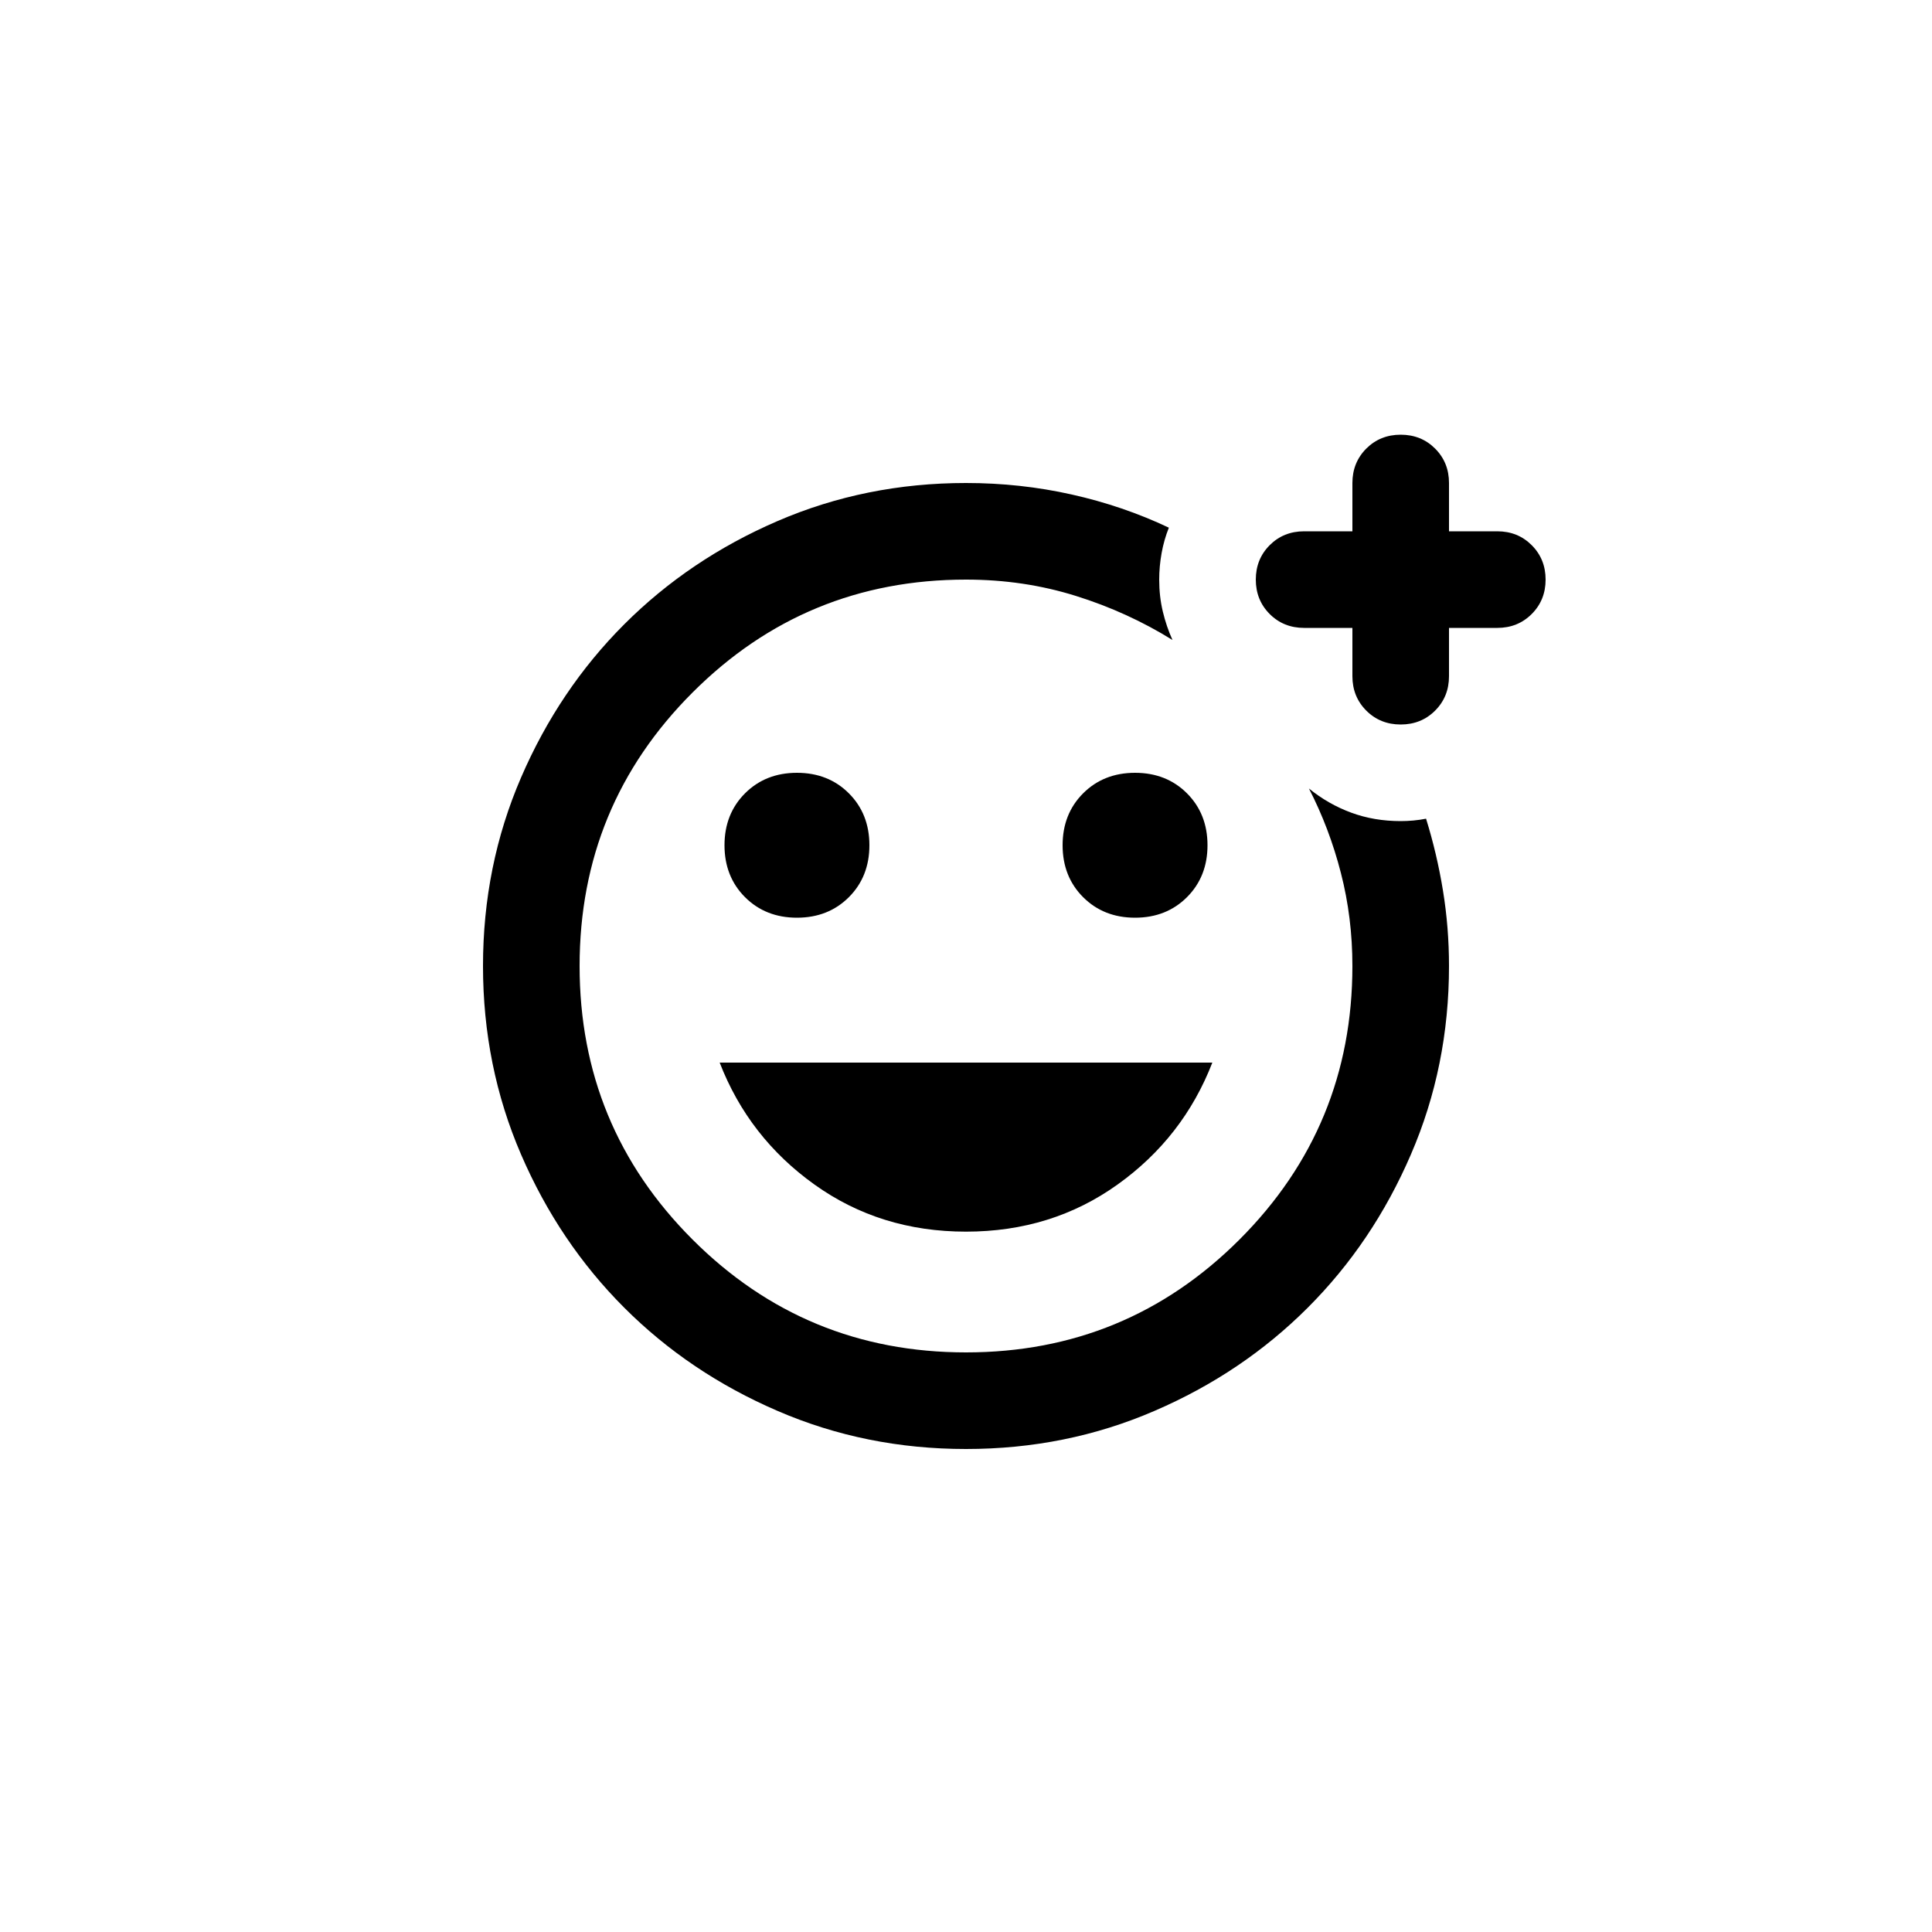
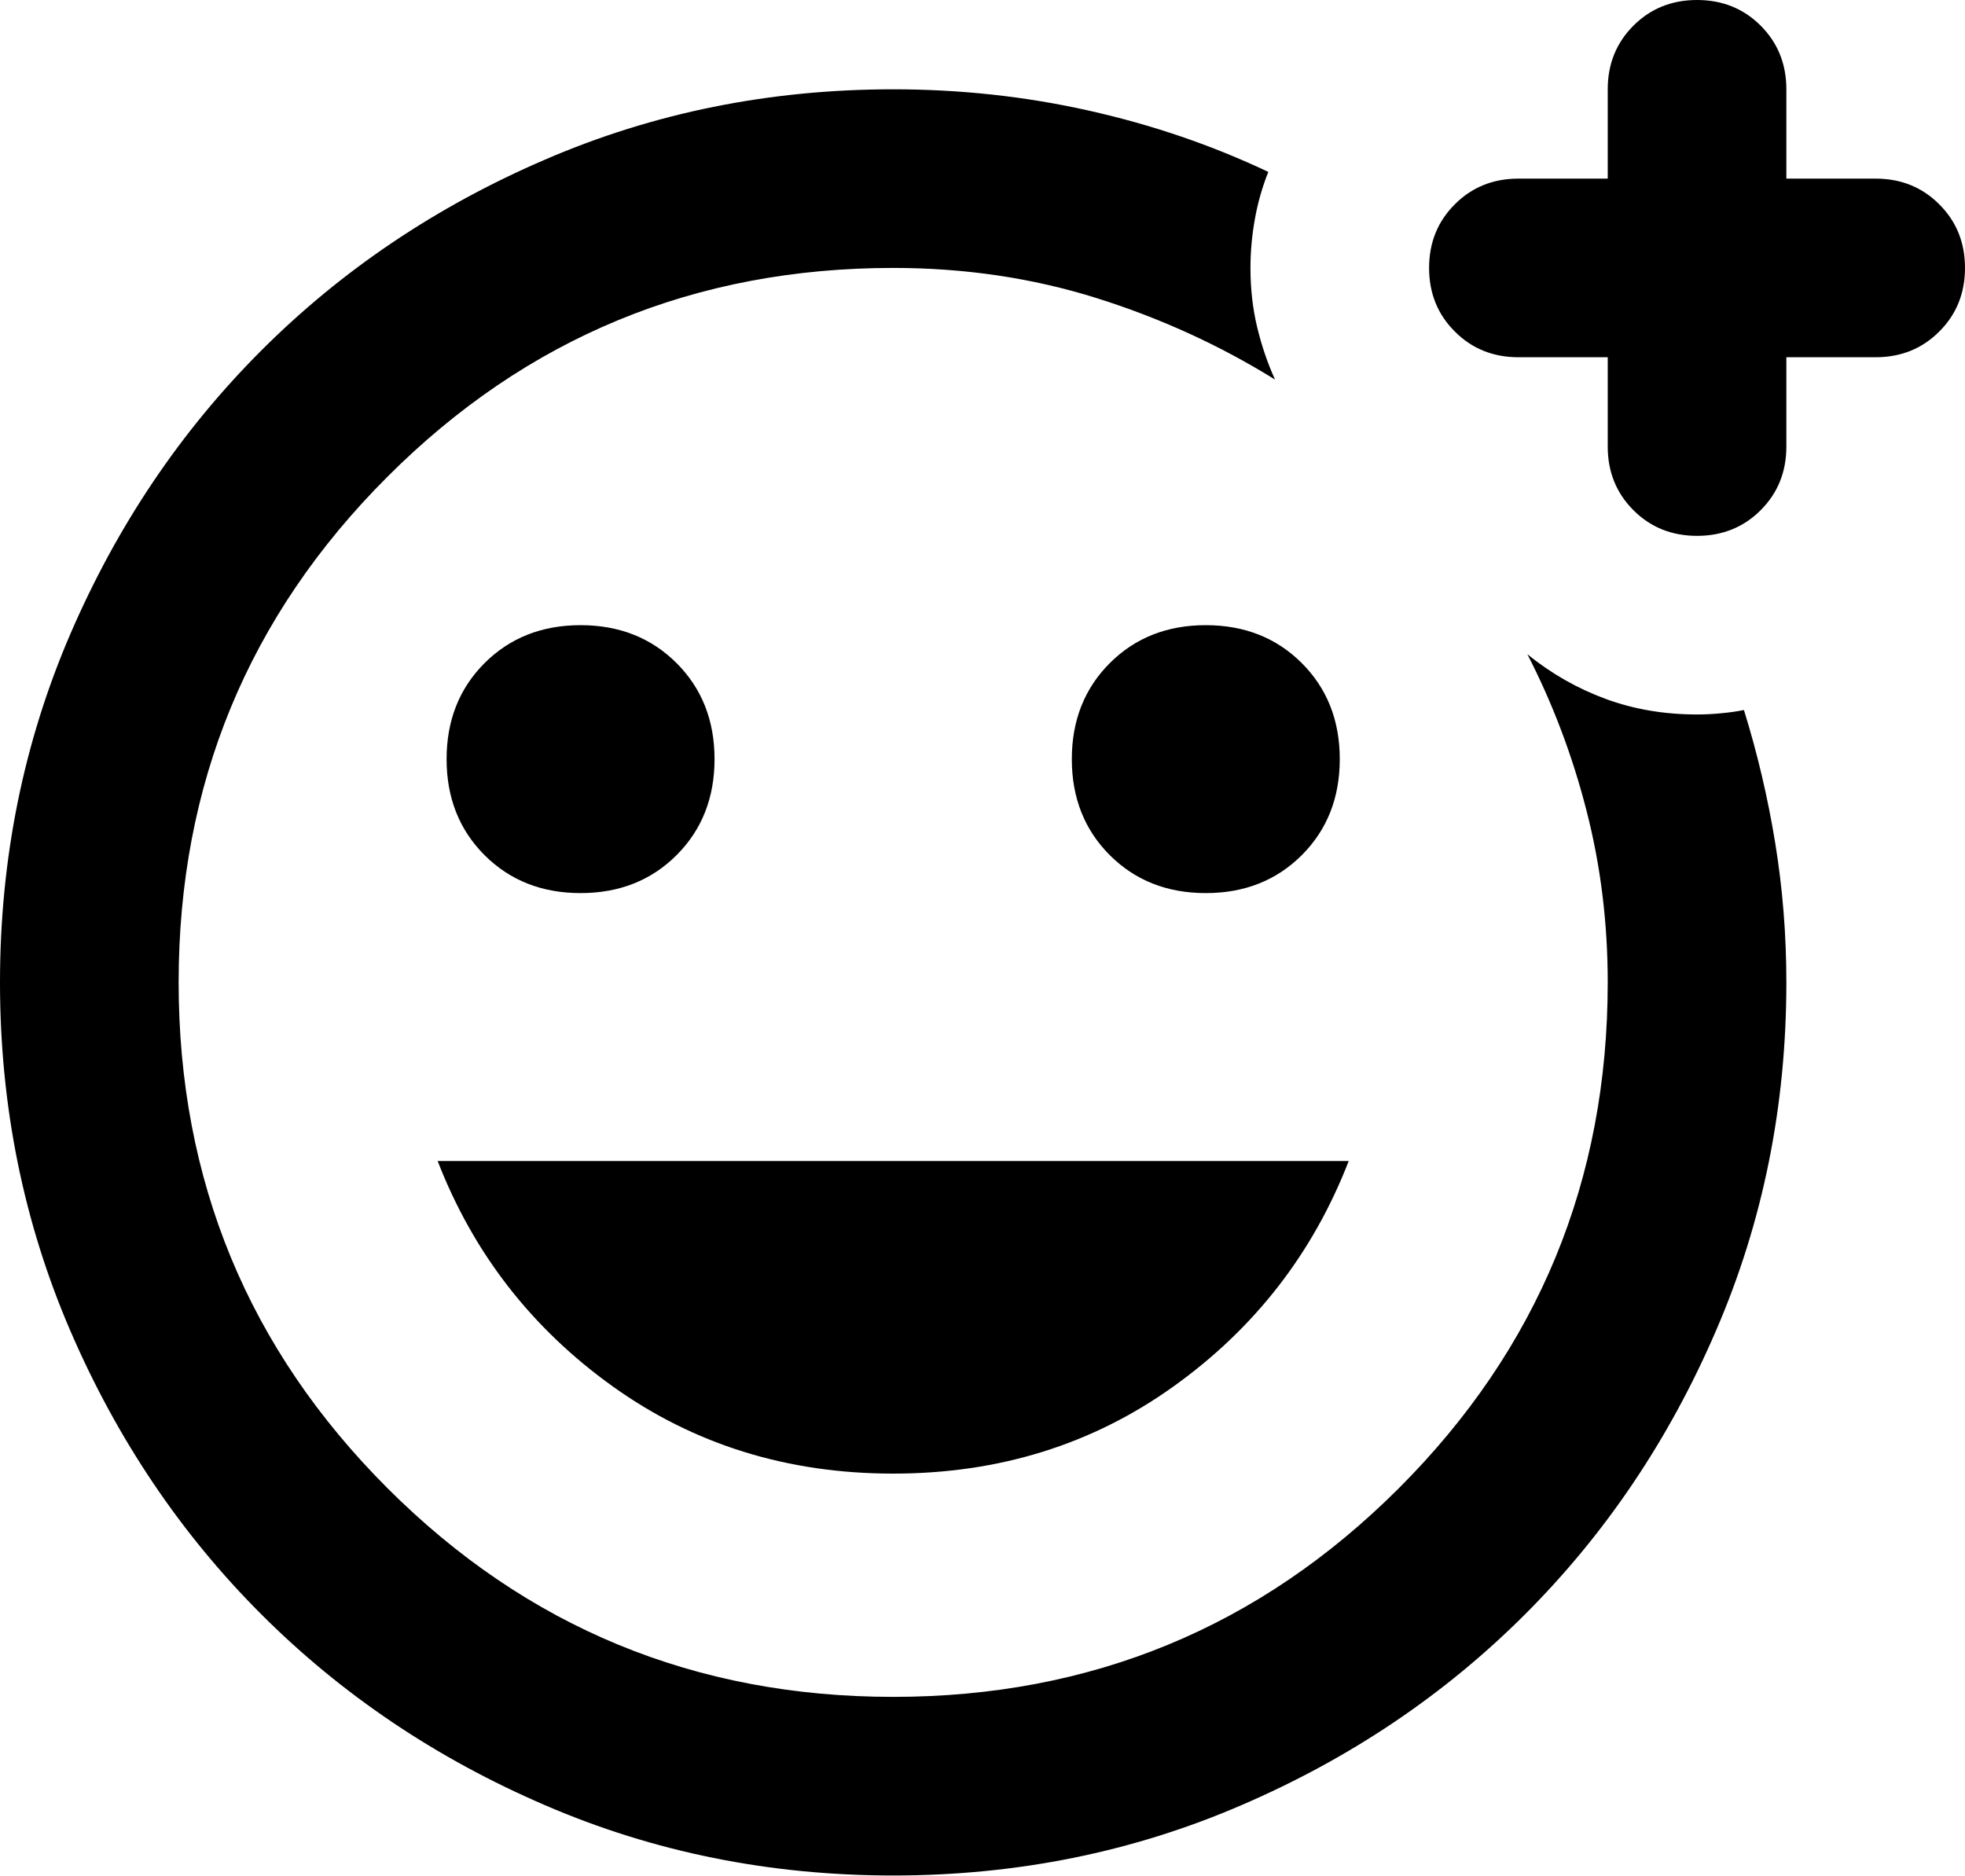
- <svg xmlns="http://www.w3.org/2000/svg" width="40" height="40" viewBox="0 0 40 40" fill="none">
-   <mask id="mask0_1817_19409" style="mask-type:alpha" maskUnits="userSpaceOnUse" x="8" y="8" width="24" height="24">
-     <rect x="8" y="8" width="24" height="24" fill="#D9D9D9" />
-   </mask>
-   <g mask="url(#mask0_1817_19409)">
-     <path d="M20 30C18.617 30 17.317 29.738 16.1 29.212C14.883 28.688 13.825 27.975 12.925 27.075C12.025 26.175 11.312 25.117 10.787 23.9C10.262 22.683 10 21.383 10 20C10 18.617 10.262 17.317 10.787 16.1C11.312 14.883 12.025 13.825 12.925 12.925C13.825 12.025 14.883 11.312 16.1 10.787C17.317 10.262 18.617 10 20 10C20.75 10 21.479 10.079 22.188 10.238C22.896 10.396 23.567 10.625 24.2 10.925C24.133 11.092 24.083 11.267 24.05 11.45C24.017 11.633 24 11.817 24 12C24 12.233 24.025 12.454 24.075 12.662C24.125 12.871 24.192 13.067 24.275 13.25C23.658 12.867 22.992 12.562 22.275 12.338C21.558 12.113 20.8 12 20 12C17.783 12 15.896 12.779 14.338 14.338C12.779 15.896 12 17.783 12 20C12 22.217 12.779 24.104 14.338 25.663C15.896 27.221 17.783 28 20 28C22.217 28 24.104 27.221 25.663 25.663C27.221 24.104 28 22.217 28 20C28 19.333 27.921 18.692 27.762 18.075C27.604 17.458 27.383 16.875 27.1 16.325C27.367 16.542 27.658 16.708 27.975 16.825C28.292 16.942 28.633 17 29 17C29.083 17 29.171 16.996 29.262 16.988C29.354 16.979 29.442 16.967 29.525 16.95C29.675 17.433 29.792 17.929 29.875 18.438C29.958 18.946 30 19.467 30 20C30 21.383 29.738 22.683 29.212 23.9C28.688 25.117 27.975 26.175 27.075 27.075C26.175 27.975 25.117 28.688 23.9 29.212C22.683 29.738 21.383 30 20 30ZM23.5 19C23.933 19 24.292 18.858 24.575 18.575C24.858 18.292 25 17.933 25 17.5C25 17.067 24.858 16.708 24.575 16.425C24.292 16.142 23.933 16 23.5 16C23.067 16 22.708 16.142 22.425 16.425C22.142 16.708 22 17.067 22 17.5C22 17.933 22.142 18.292 22.425 18.575C22.708 18.858 23.067 19 23.5 19ZM16.5 19C16.933 19 17.292 18.858 17.575 18.575C17.858 18.292 18 17.933 18 17.5C18 17.067 17.858 16.708 17.575 16.425C17.292 16.142 16.933 16 16.5 16C16.067 16 15.708 16.142 15.425 16.425C15.142 16.708 15 17.067 15 17.5C15 17.933 15.142 18.292 15.425 18.575C15.708 18.858 16.067 19 16.5 19ZM20 25.5C21.183 25.5 22.229 25.175 23.137 24.525C24.046 23.875 24.7 23.033 25.1 22H14.9C15.3 23.033 15.954 23.875 16.863 24.525C17.771 25.175 18.817 25.5 20 25.5ZM28 13H27C26.717 13 26.479 12.904 26.288 12.713C26.096 12.521 26 12.283 26 12C26 11.717 26.096 11.479 26.288 11.287C26.479 11.096 26.717 11 27 11H28V10C28 9.717 28.096 9.479 28.288 9.287C28.479 9.096 28.717 9 29 9C29.283 9 29.521 9.096 29.712 9.287C29.904 9.479 30 9.717 30 10V11H31C31.283 11 31.521 11.096 31.712 11.287C31.904 11.479 32 11.717 32 12C32 12.283 31.904 12.521 31.712 12.713C31.521 12.904 31.283 13 31 13H30V14C30 14.283 29.904 14.521 29.712 14.713C29.521 14.904 29.283 15 29 15C28.717 15 28.479 14.904 28.288 14.713C28.096 14.521 28 14.283 28 14V13Z" fill="black" />
-   </g>
+ <svg xmlns="http://www.w3.org/2000/svg" width="22" height="21" viewBox="0 0 22 21" fill="none">
+   <path d="M10 21C8.617 21 7.317 20.738 6.1 20.212C4.883 19.688 3.825 18.975 2.925 18.075C2.025 17.175 1.312 16.117 0.787 14.9C0.263 13.683 0 12.383 0 11C0 9.617 0.263 8.317 0.787 7.1C1.312 5.883 2.025 4.825 2.925 3.925C3.825 3.025 4.883 2.312 6.1 1.788C7.317 1.262 8.617 1 10 1C10.75 1 11.479 1.079 12.188 1.238C12.896 1.396 13.567 1.625 14.2 1.925C14.133 2.092 14.083 2.267 14.05 2.45C14.017 2.633 14 2.817 14 3C14 3.233 14.025 3.454 14.075 3.663C14.125 3.871 14.192 4.067 14.275 4.25C13.658 3.867 12.992 3.562 12.275 3.337C11.558 3.112 10.8 3 10 3C7.783 3 5.896 3.779 4.338 5.338C2.779 6.896 2 8.783 2 11C2 13.217 2.779 15.104 4.338 16.663C5.896 18.221 7.783 19 10 19C12.217 19 14.104 18.221 15.662 16.663C17.221 15.104 18 13.217 18 11C18 10.333 17.921 9.692 17.762 9.075C17.604 8.458 17.383 7.875 17.1 7.325C17.367 7.542 17.658 7.708 17.975 7.825C18.292 7.942 18.633 8 19 8C19.083 8 19.171 7.996 19.262 7.987C19.354 7.979 19.442 7.967 19.525 7.95C19.675 8.433 19.792 8.929 19.875 9.438C19.958 9.946 20 10.467 20 11C20 12.383 19.738 13.683 19.212 14.9C18.688 16.117 17.975 17.175 17.075 18.075C16.175 18.975 15.117 19.688 13.9 20.212C12.683 20.738 11.383 21 10 21ZM13.5 10C13.933 10 14.292 9.858 14.575 9.575C14.858 9.292 15 8.933 15 8.5C15 8.067 14.858 7.708 14.575 7.425C14.292 7.142 13.933 7 13.5 7C13.067 7 12.708 7.142 12.425 7.425C12.142 7.708 12 8.067 12 8.5C12 8.933 12.142 9.292 12.425 9.575C12.708 9.858 13.067 10 13.5 10ZM6.5 10C6.933 10 7.292 9.858 7.575 9.575C7.858 9.292 8 8.933 8 8.5C8 8.067 7.858 7.708 7.575 7.425C7.292 7.142 6.933 7 6.5 7C6.067 7 5.708 7.142 5.425 7.425C5.142 7.708 5 8.067 5 8.5C5 8.933 5.142 9.292 5.425 9.575C5.708 9.858 6.067 10 6.5 10ZM10 16.5C11.183 16.5 12.229 16.175 13.137 15.525C14.046 14.875 14.7 14.033 15.1 13H4.9C5.3 14.033 5.954 14.875 6.862 15.525C7.771 16.175 8.817 16.5 10 16.5ZM18 4H17C16.717 4 16.479 3.904 16.288 3.712C16.096 3.521 16 3.283 16 3C16 2.717 16.096 2.479 16.288 2.288C16.479 2.096 16.717 2 17 2H18V1C18 0.717 18.096 0.479 18.288 0.287C18.479 0.096 18.717 0 19 0C19.283 0 19.521 0.096 19.712 0.287C19.904 0.479 20 0.717 20 1V2H21C21.283 2 21.521 2.096 21.712 2.288C21.904 2.479 22 2.717 22 3C22 3.283 21.904 3.521 21.712 3.712C21.521 3.904 21.283 4 21 4H20V5C20 5.283 19.904 5.521 19.712 5.713C19.521 5.904 19.283 6 19 6C18.717 6 18.479 5.904 18.288 5.713C18.096 5.521 18 5.283 18 5V4Z" fill="black" />
</svg>
